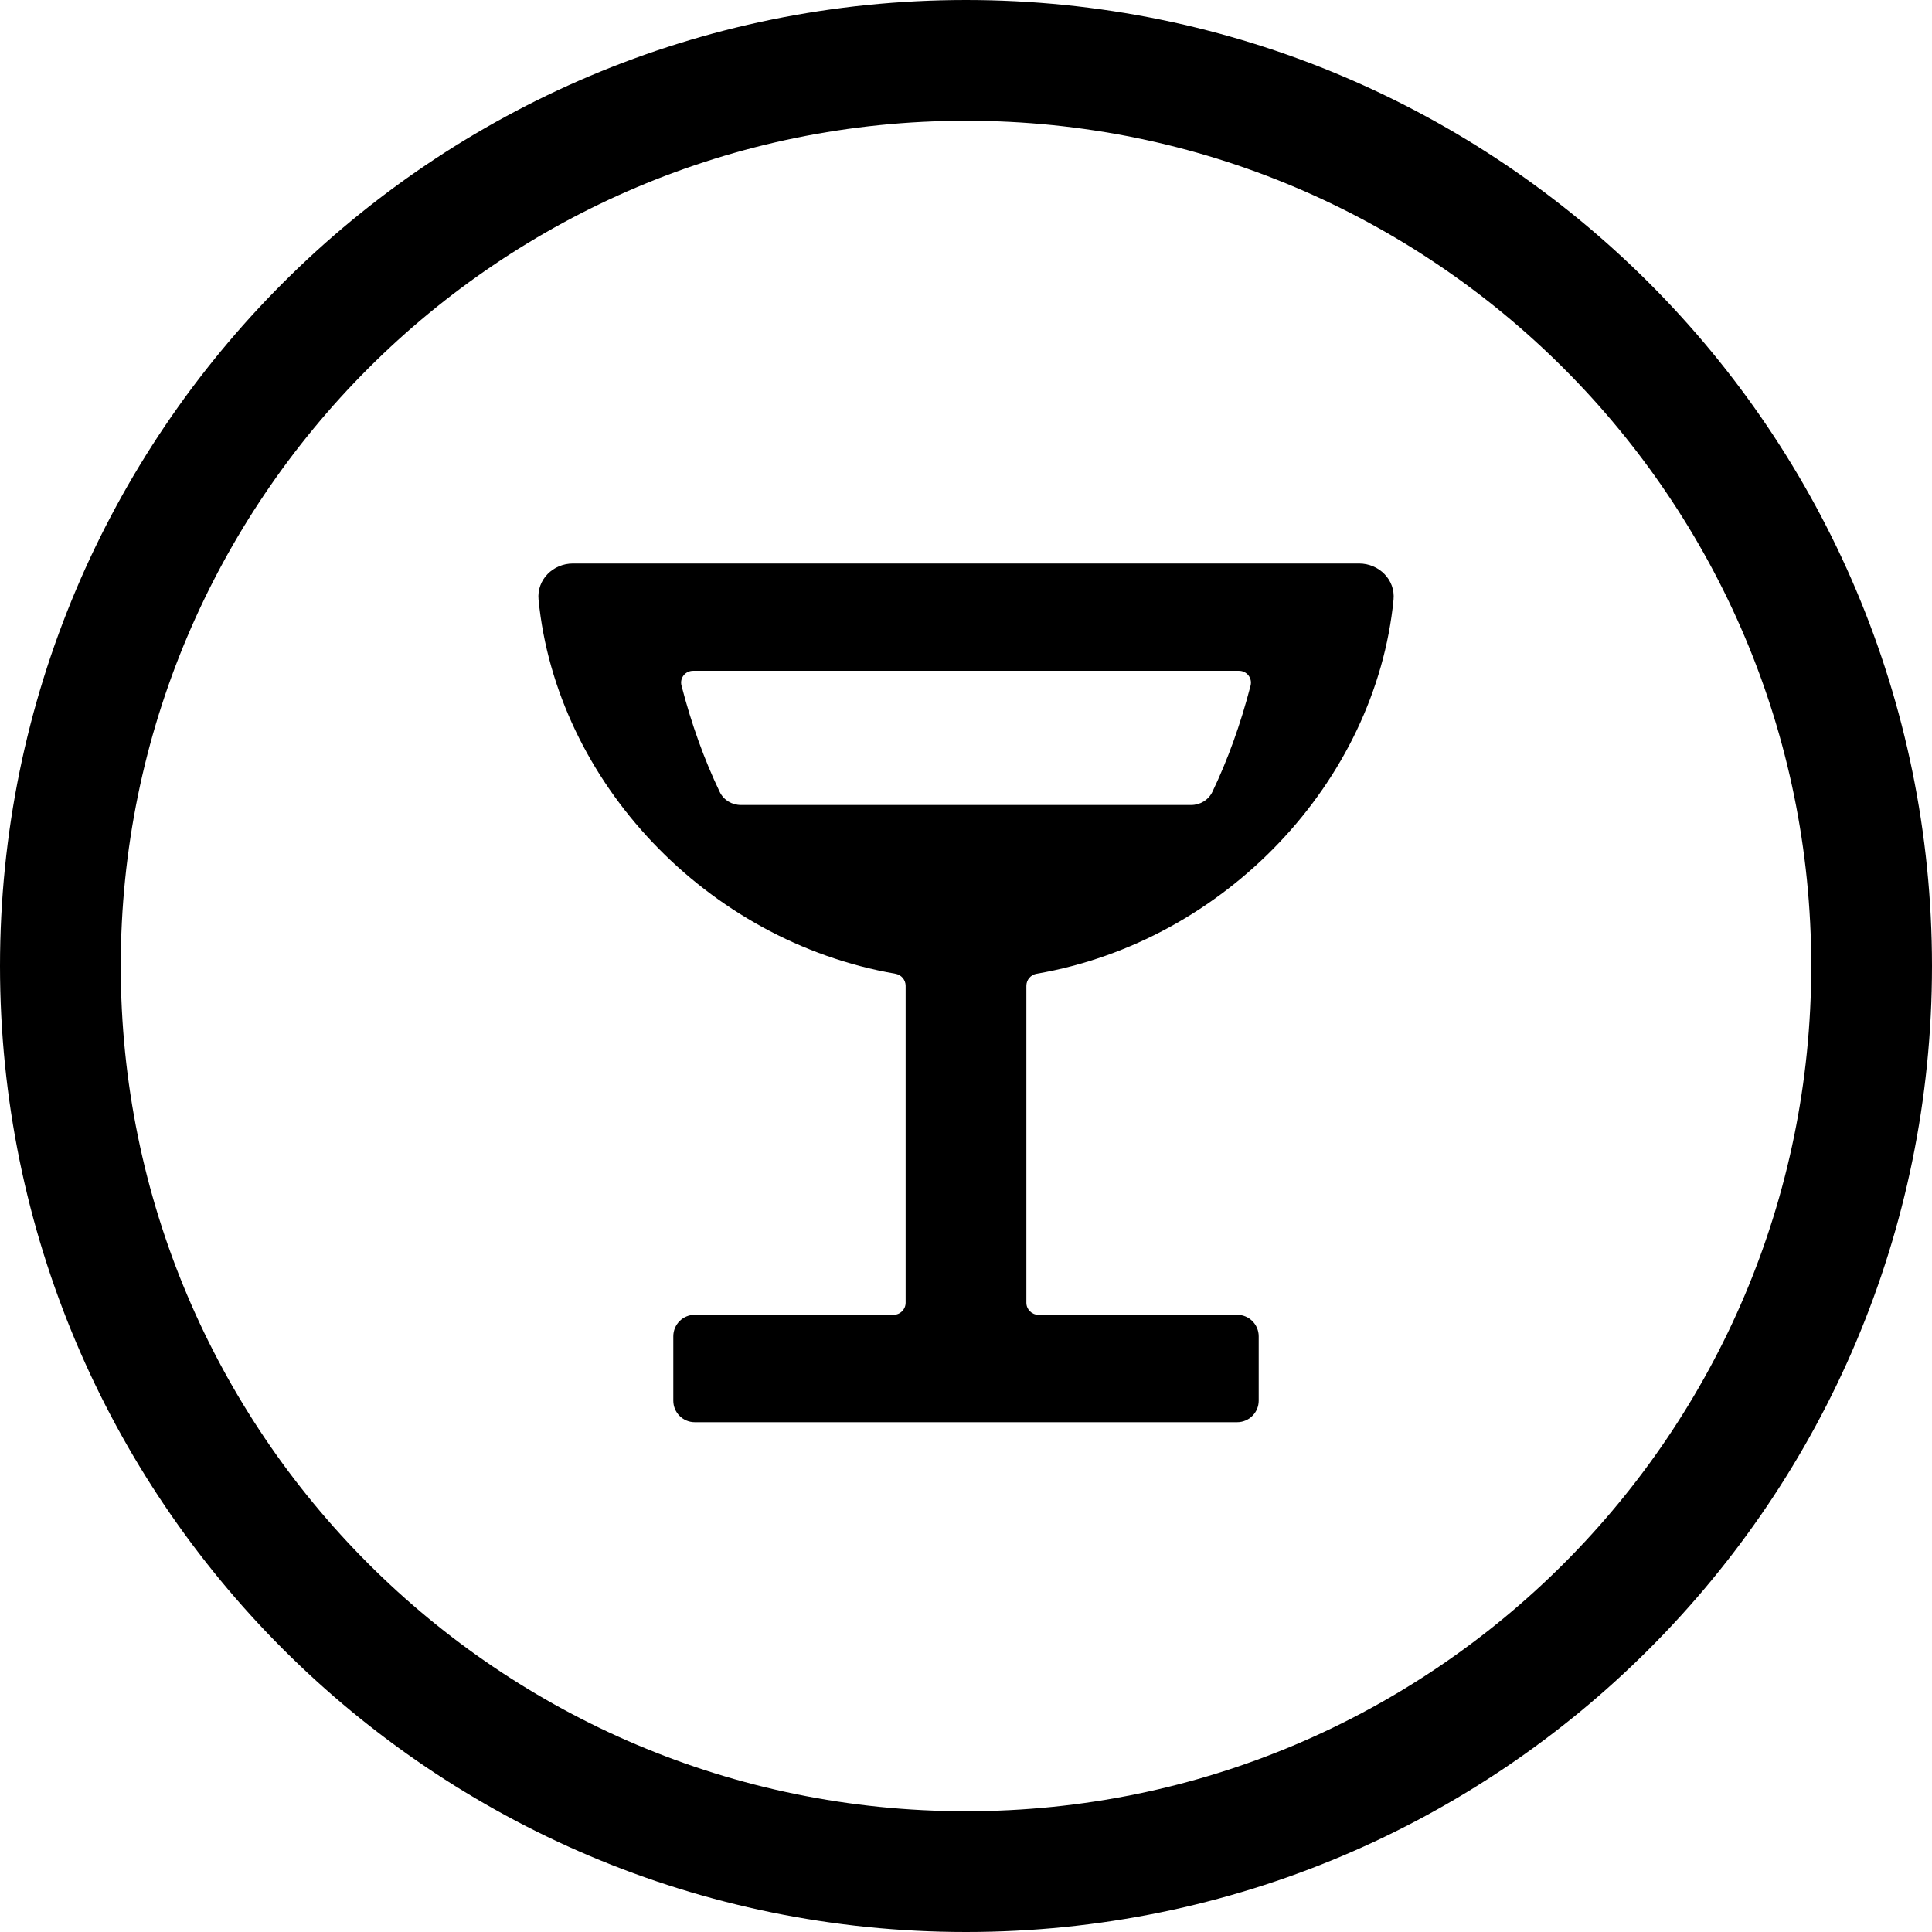
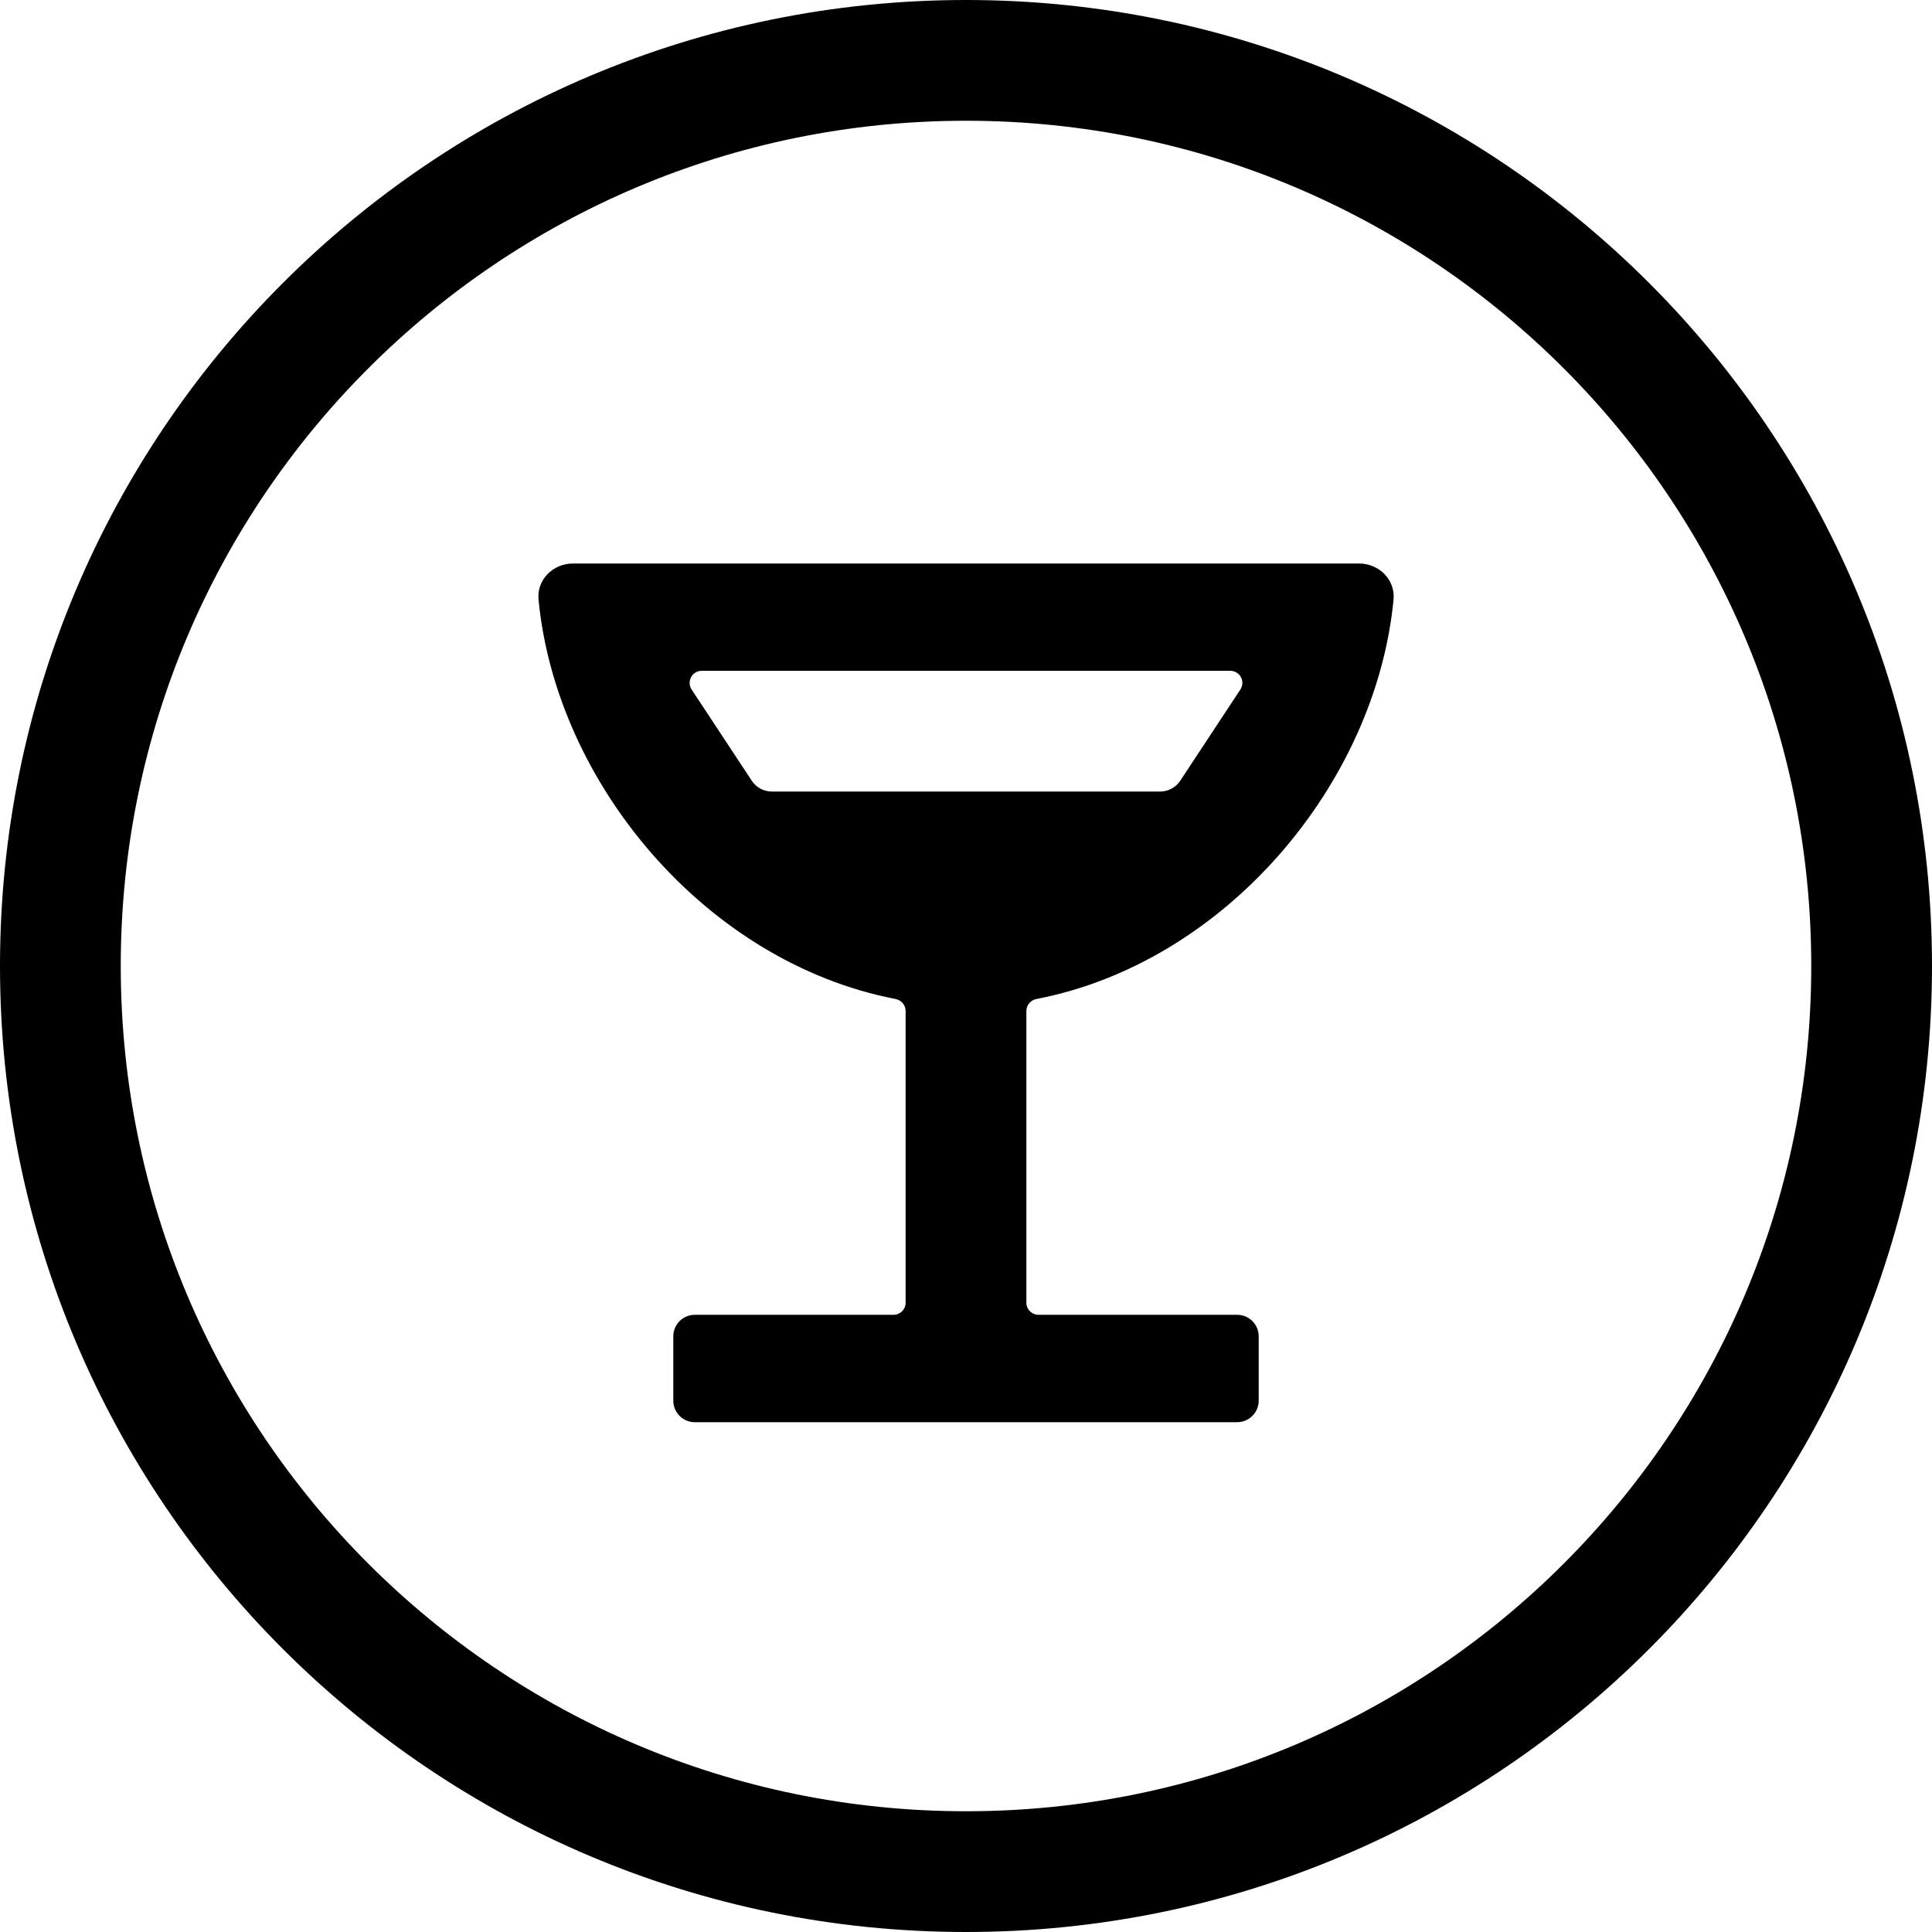
<svg xmlns="http://www.w3.org/2000/svg" width="24" height="24" viewBox="0 0 24 24">
  <circle cx="12" cy="12" r="11.25" fill="none" stroke="currentColor" stroke-width="1.5" />
-   <path fill="currentColor" d="M7.118 7L16.883 7C17.131 7 17.335 7.202 17.311 7.449C17.089 9.705 15.226 11.691 12.878 12.096C12.805 12.108 12.75 12.171 12.75 12.246L12.75 16.183C12.75 16.266 12.817 16.333 12.9 16.333L15.369 16.333C15.516 16.333 15.636 16.453 15.636 16.6L15.636 17.4C15.636 17.547 15.516 17.667 15.369 17.667L8.63 17.667C8.483 17.667 8.364 17.547 8.364 17.4L8.364 16.6C8.364 16.453 8.483 16.333 8.63 16.333L11.1 16.333C11.183 16.333 11.25 16.266 11.25 16.183L11.25 12.246C11.25 12.171 11.195 12.108 11.122 12.096C8.775 11.691 6.911 9.705 6.69 7.449C6.666 7.202 6.869 7 7.118 7ZM8.466 8.517C8.59 8.998 8.75 9.439 8.94 9.836C8.988 9.938 9.091 10 9.204 10L14.797 10C14.909 10 15.012 9.938 15.061 9.836C15.251 9.439 15.411 8.998 15.535 8.517C15.559 8.423 15.488 8.333 15.391 8.333L8.61 8.333C8.513 8.333 8.441 8.423 8.466 8.517Z" />
+   <path fill="currentColor" d="M7.118 7L16.883 7C17.131 7 17.335 7.202 17.311 7.449C17.091 9.735 15.226 11.956 12.875 12.41C12.803 12.424 12.75 12.486 12.75 12.559L12.75 16.183C12.75 16.266 12.817 16.333 12.9 16.333L15.369 16.333C15.516 16.333 15.636 16.453 15.636 16.6L15.636 17.4C15.636 17.547 15.516 17.667 15.369 17.667L8.63 17.667C8.483 17.667 8.364 17.547 8.364 17.4L8.364 16.6C8.364 16.453 8.483 16.333 8.63 16.333L11.1 16.333C11.183 16.333 11.25 16.266 11.25 16.183L11.25 12.56C11.25 12.486 11.197 12.424 11.125 12.41C8.775 11.956 6.91 9.736 6.69 7.449C6.666 7.202 6.869 7 7.118 7ZM9.59 9.833L14.41 9.833C14.511 9.833 14.605 9.783 14.661 9.699L15.408 8.566C15.474 8.466 15.403 8.333 15.283 8.333L8.717 8.333C8.597 8.333 8.526 8.466 8.592 8.566L9.339 9.699C9.395 9.783 9.489 9.833 9.59 9.833Z" />
</svg>
